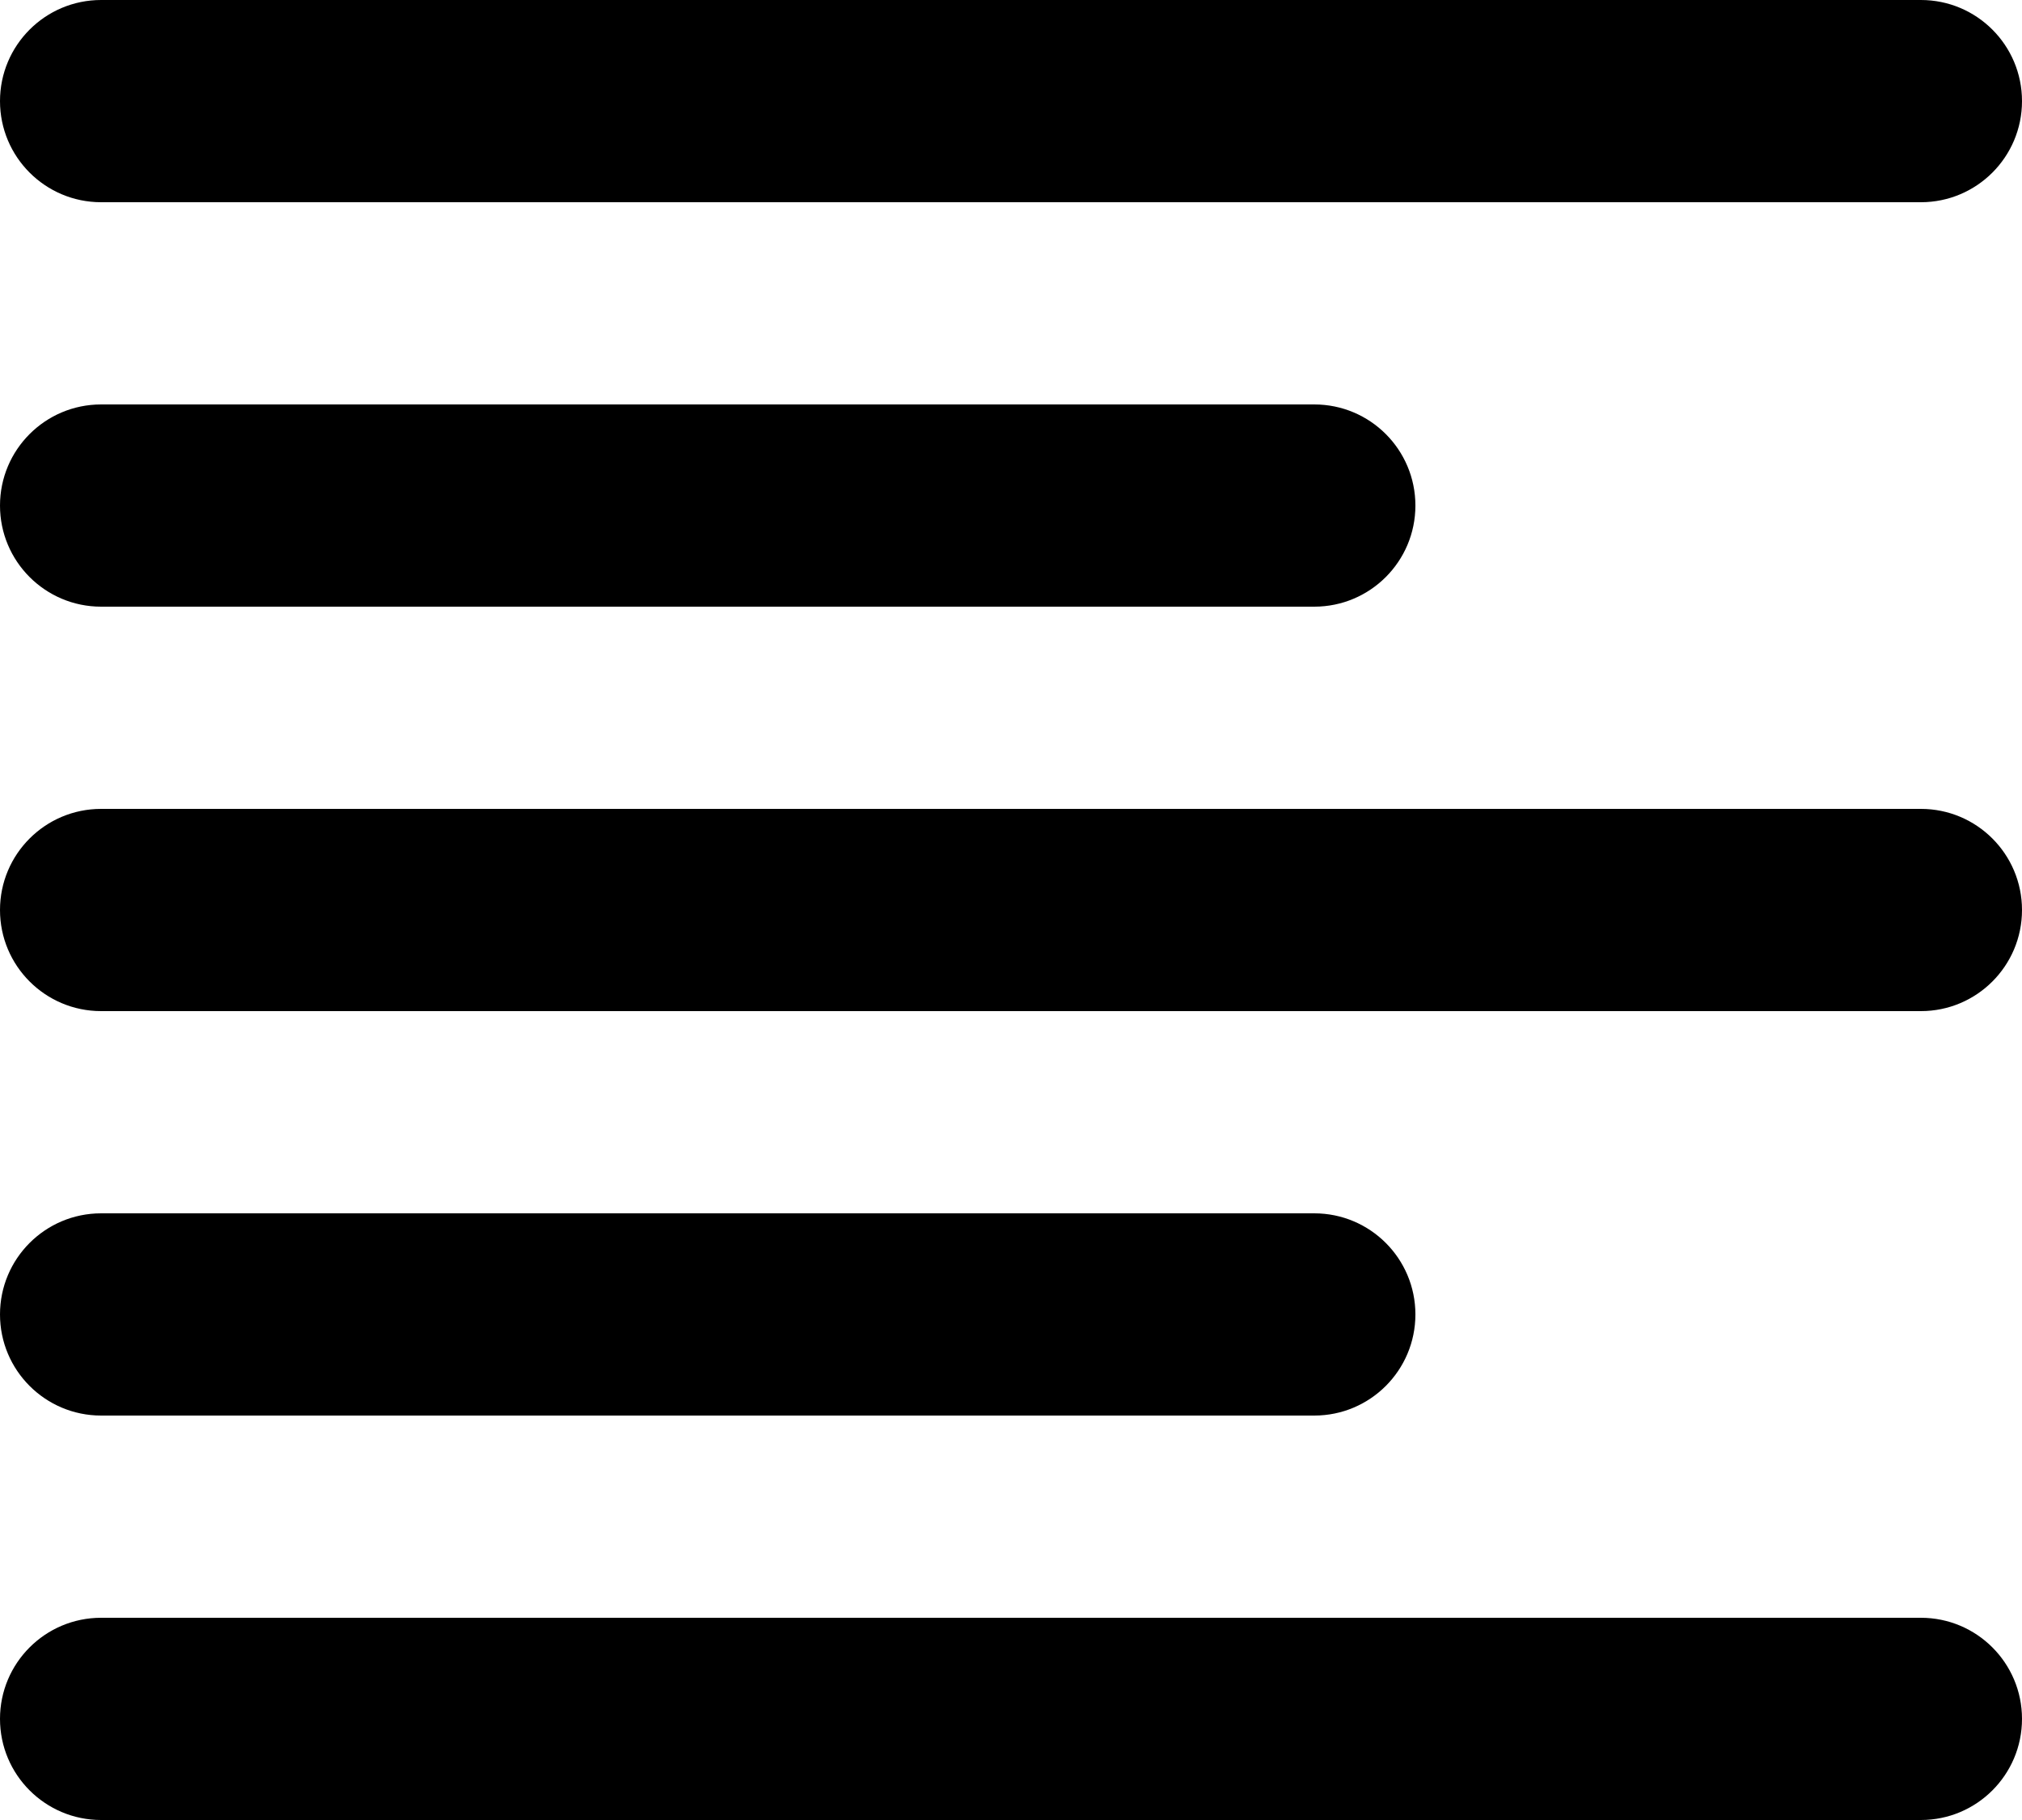
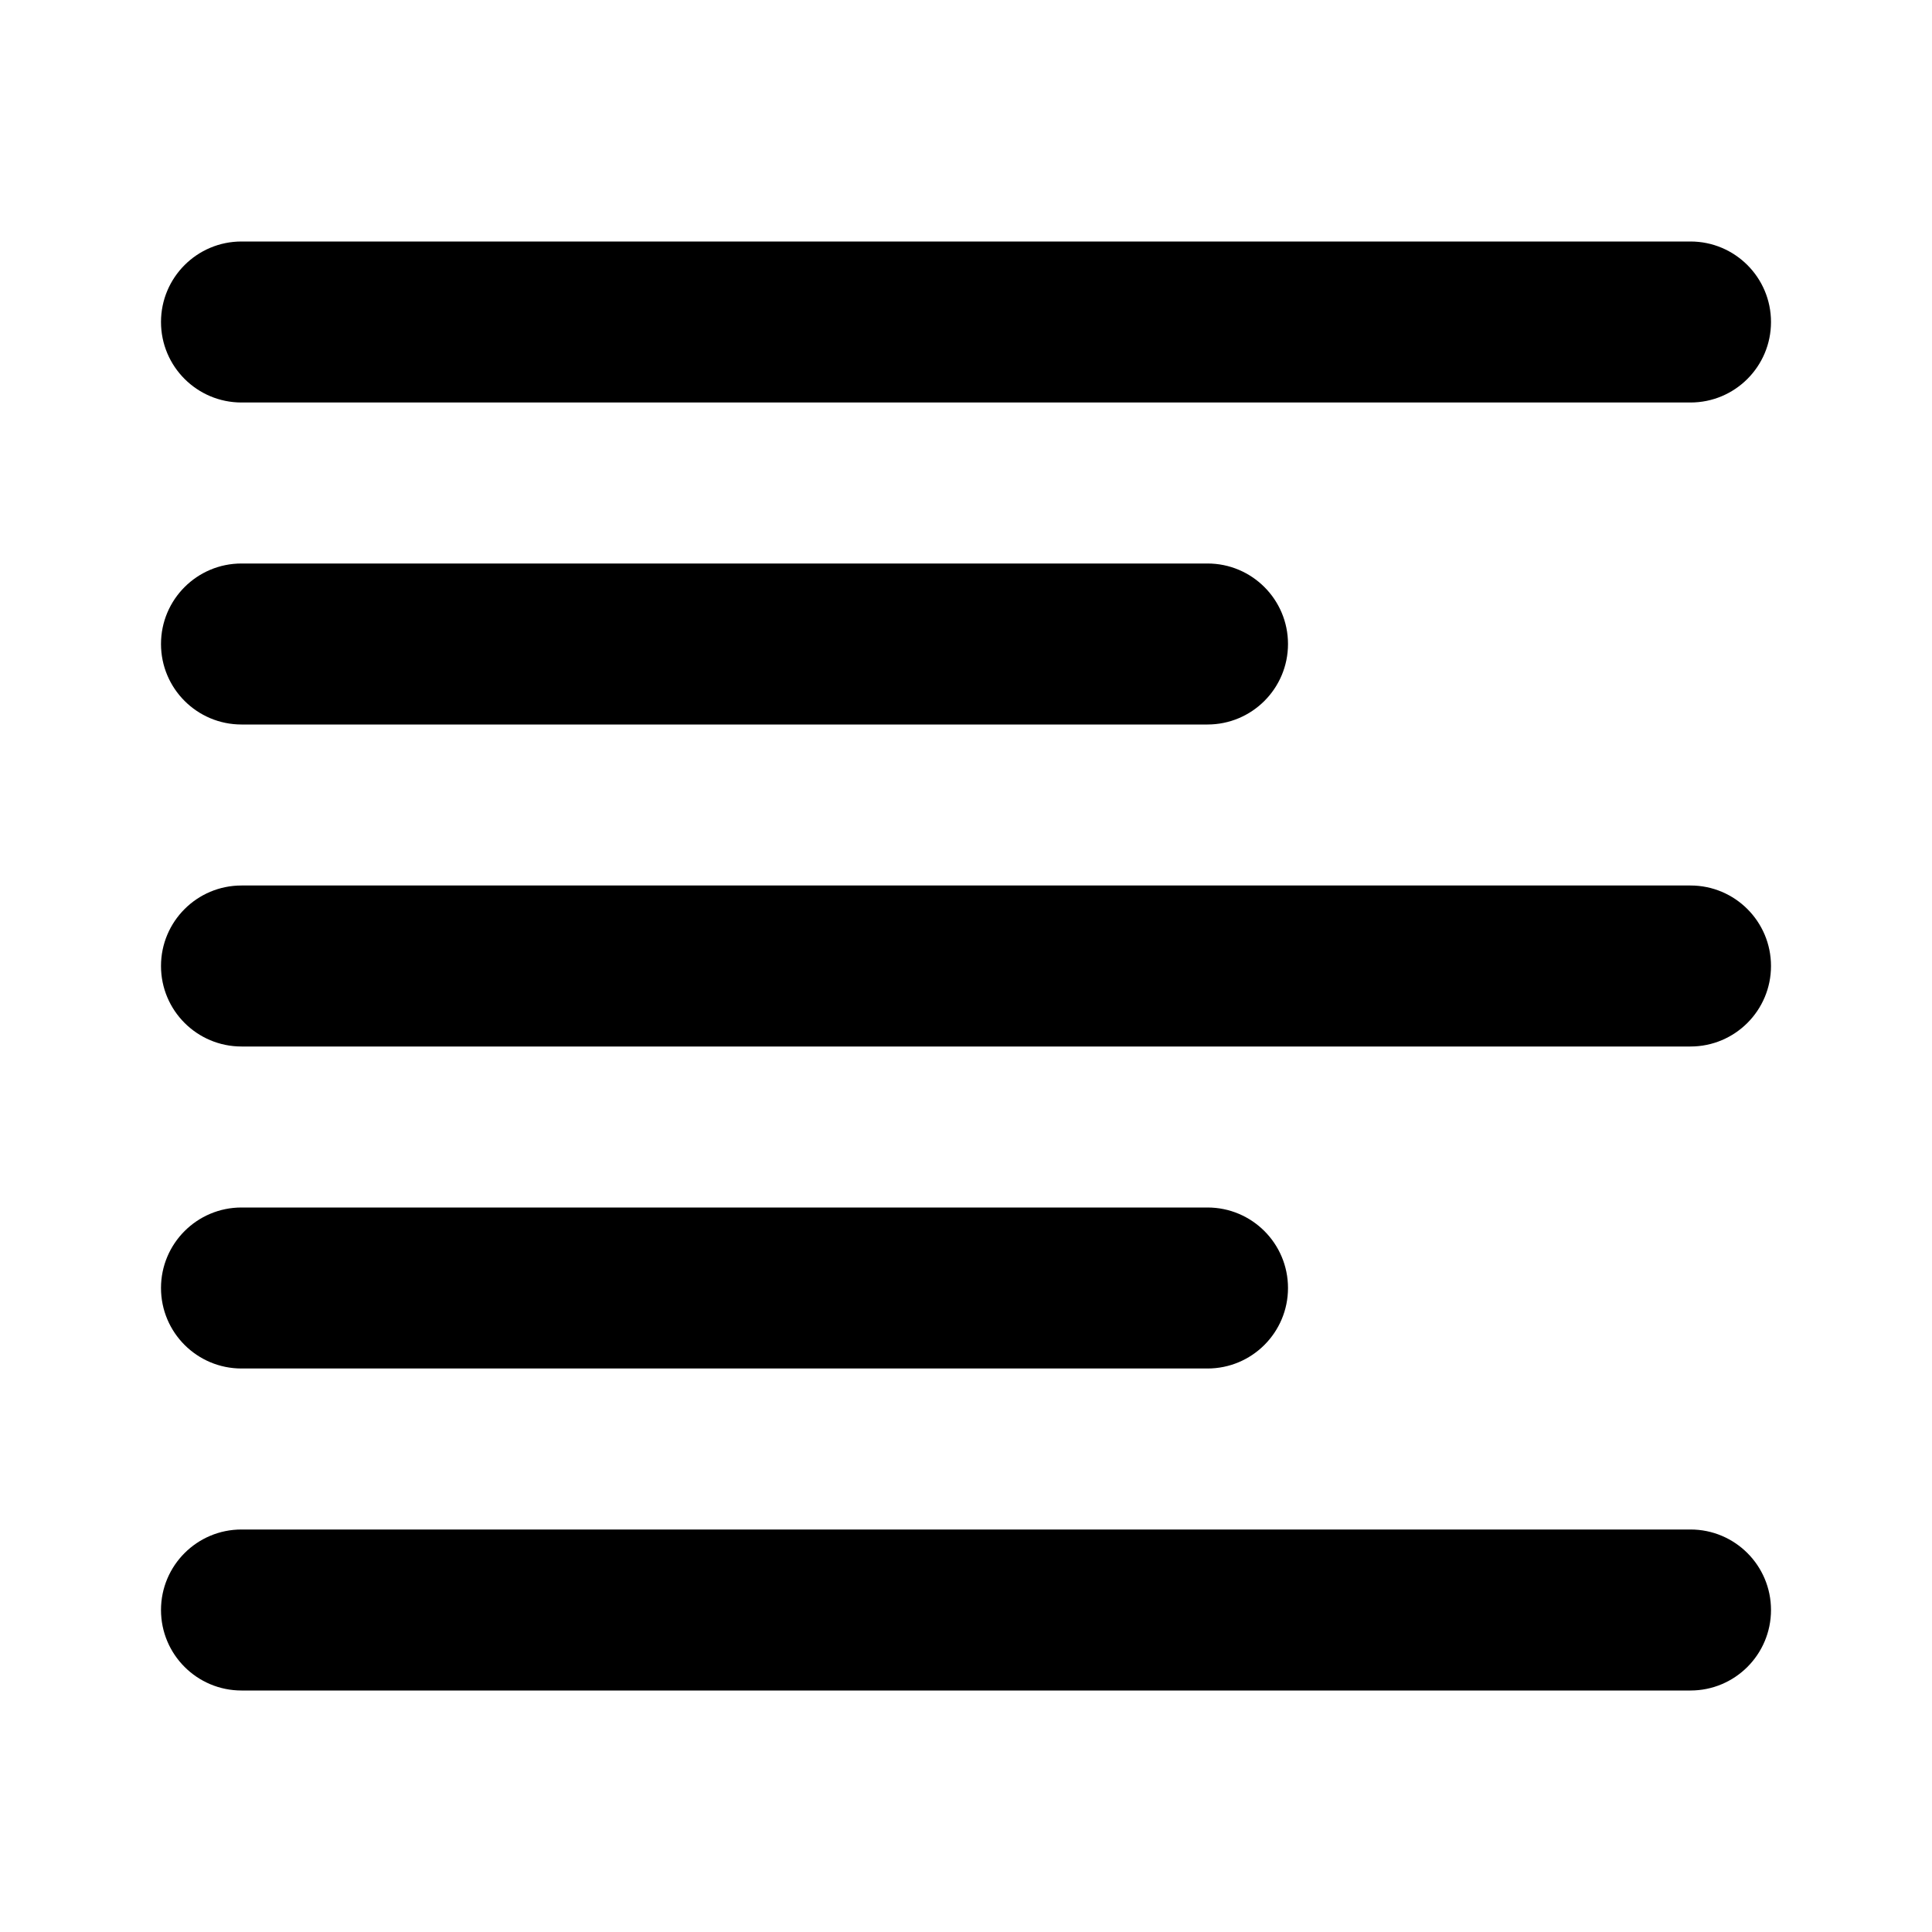
- <svg xmlns="http://www.w3.org/2000/svg" width="20" height="18" viewBox="0 0 20 18">
-   <g transform="translate(-2926 -781)">
+ <svg xmlns="http://www.w3.org/2000/svg" width="24" height="24" viewBox="0 0 24 24">
+   <g transform="translate(-2924 -778)">
    <path d="M2946,782a1,1,0,0,1-1,1h-18a1,1,0,0,1-1-1h0a1,1,0,0,1,1-1h18a1,1,0,0,1,1,1Z" />
    <path d="M2946,790a1,1,0,0,1-1,1h-18a1,1,0,0,1-1-1h0a1,1,0,0,1,1-1h18a1,1,0,0,1,1,1Z" />
    <path d="M2946,798a1,1,0,0,1-1,1h-18a1,1,0,0,1-1-1h0a1,1,0,0,1,1-1h18a1,1,0,0,1,1,1Z" />
    <path d="M2940,786a1,1,0,0,1-1,1h-12a1,1,0,0,1-1-1h0a1,1,0,0,1,1-1h12a1,1,0,0,1,1,1Z" />
    <path d="M2940,794a1,1,0,0,1-1,1h-12a1,1,0,0,1-1-1h0a1,1,0,0,1,1-1h12a1,1,0,0,1,1,1Z" />
  </g>
</svg>
